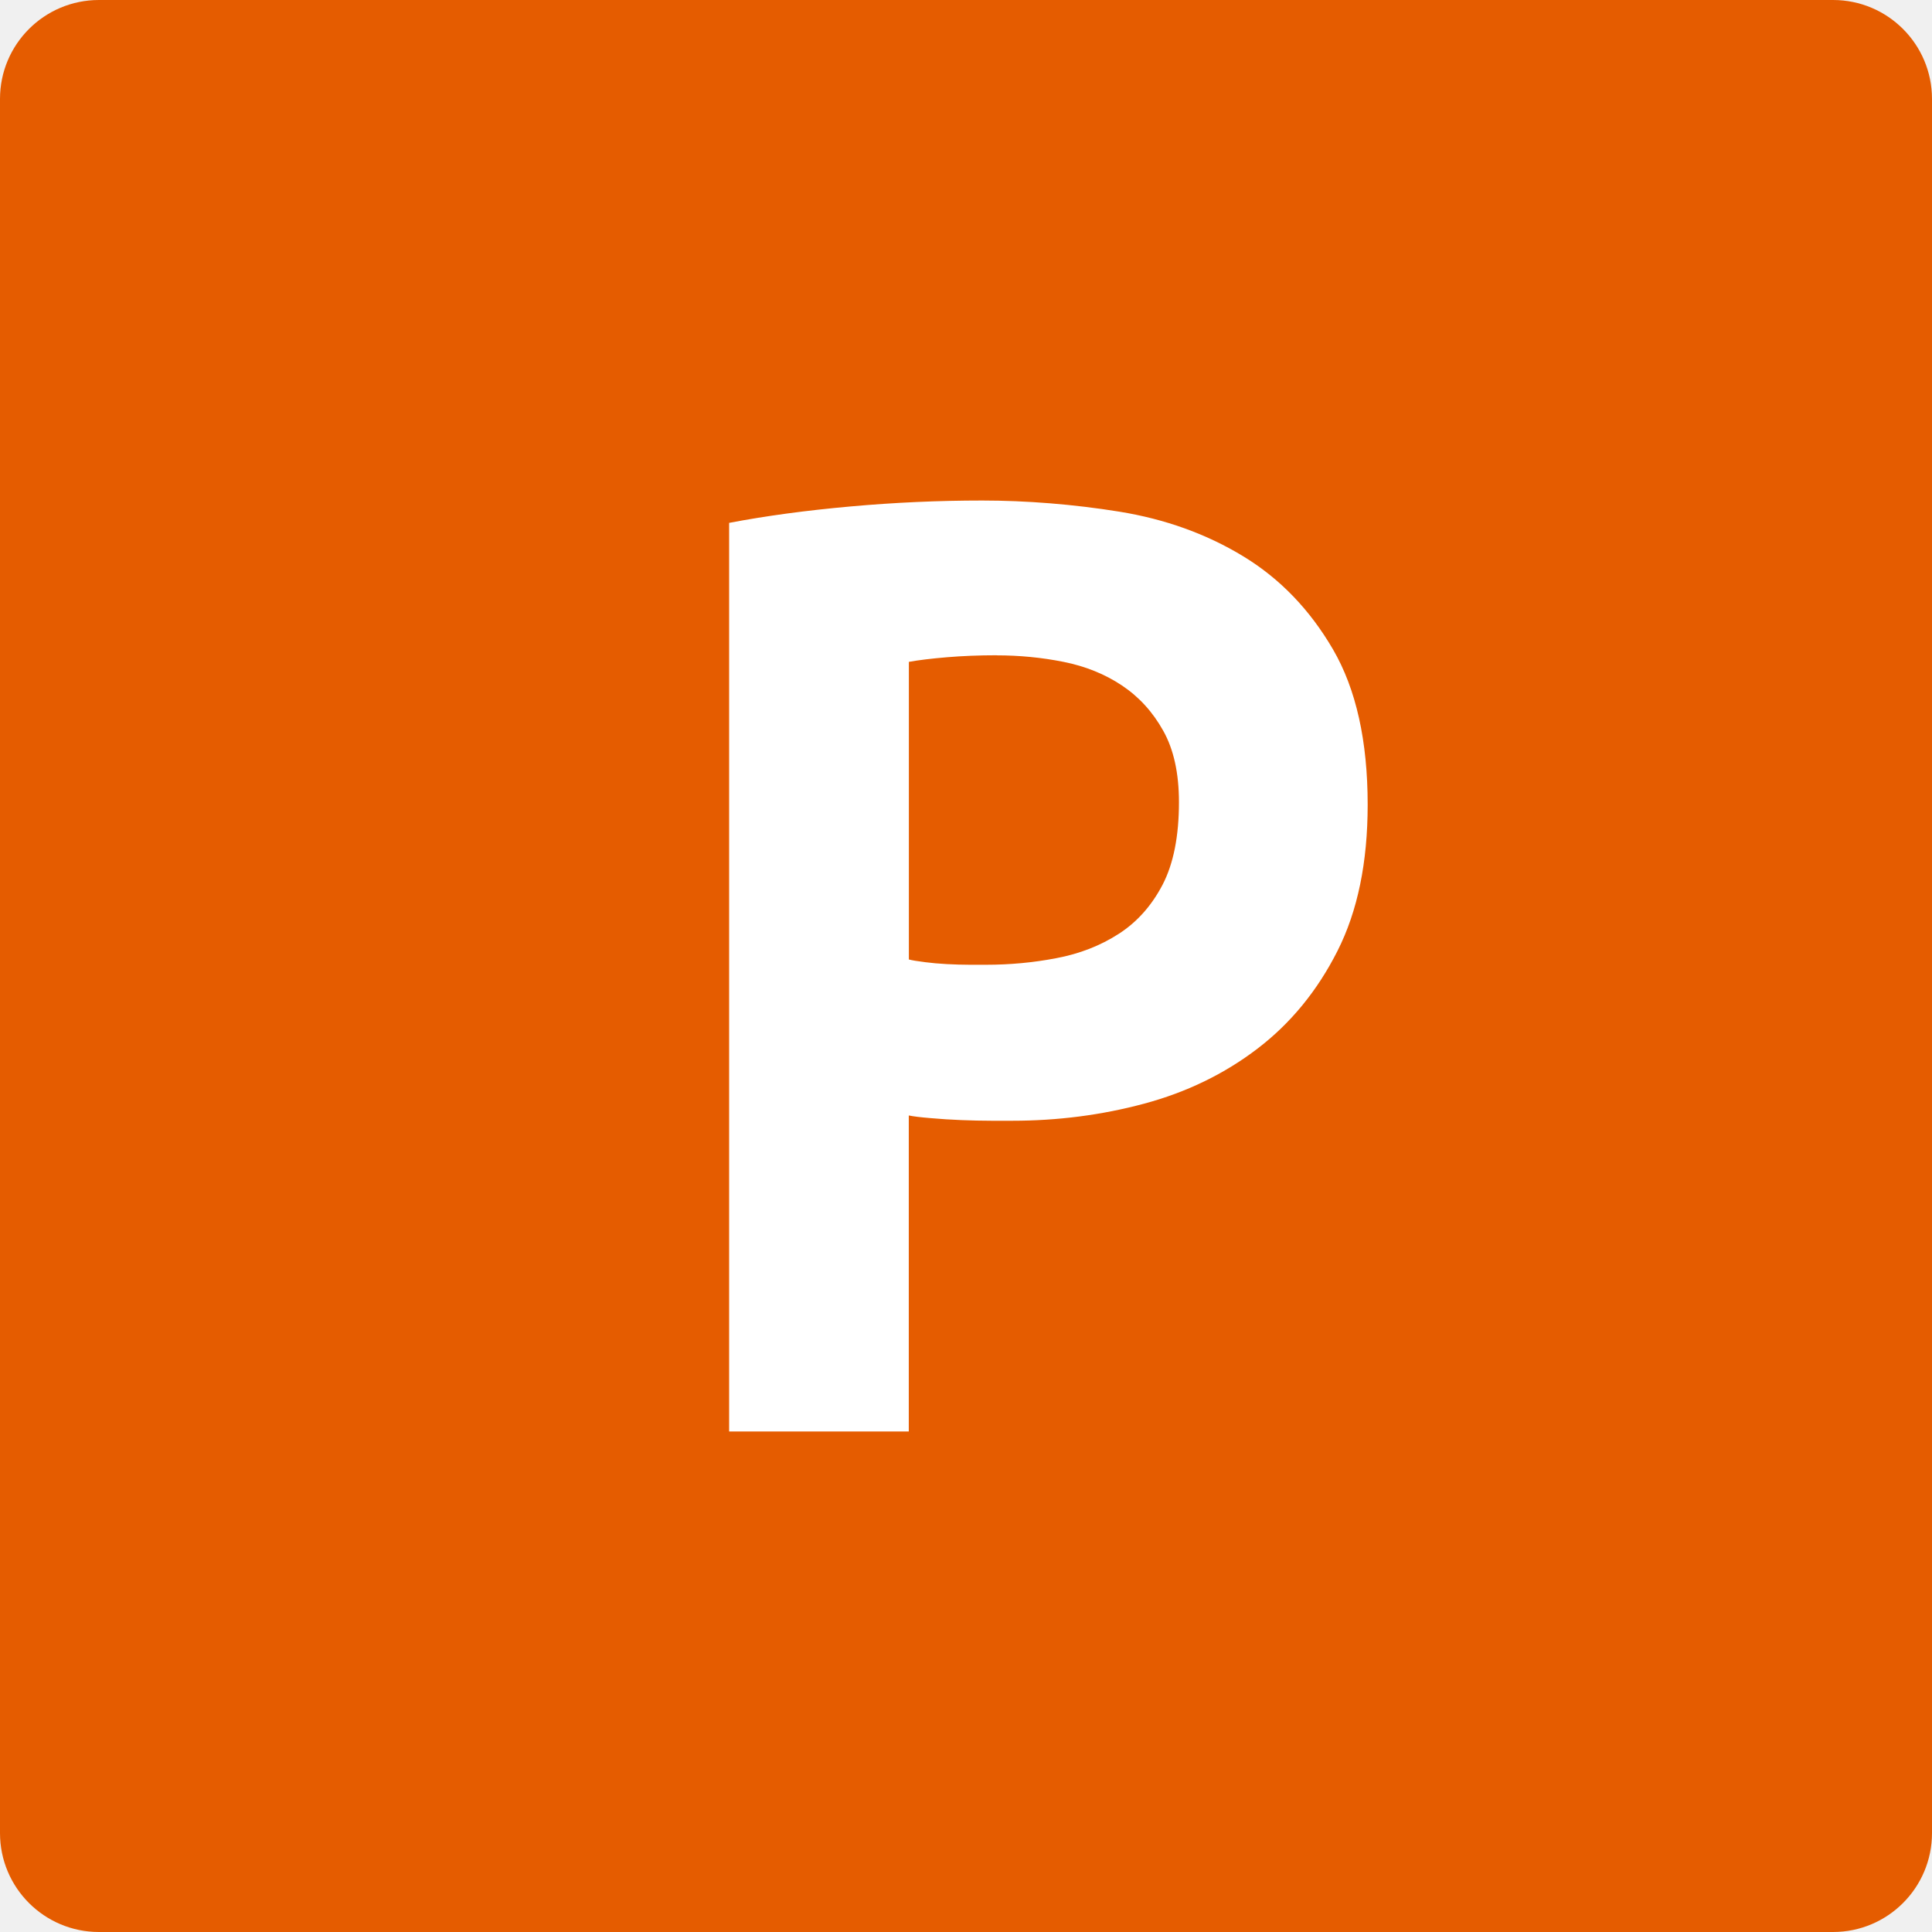
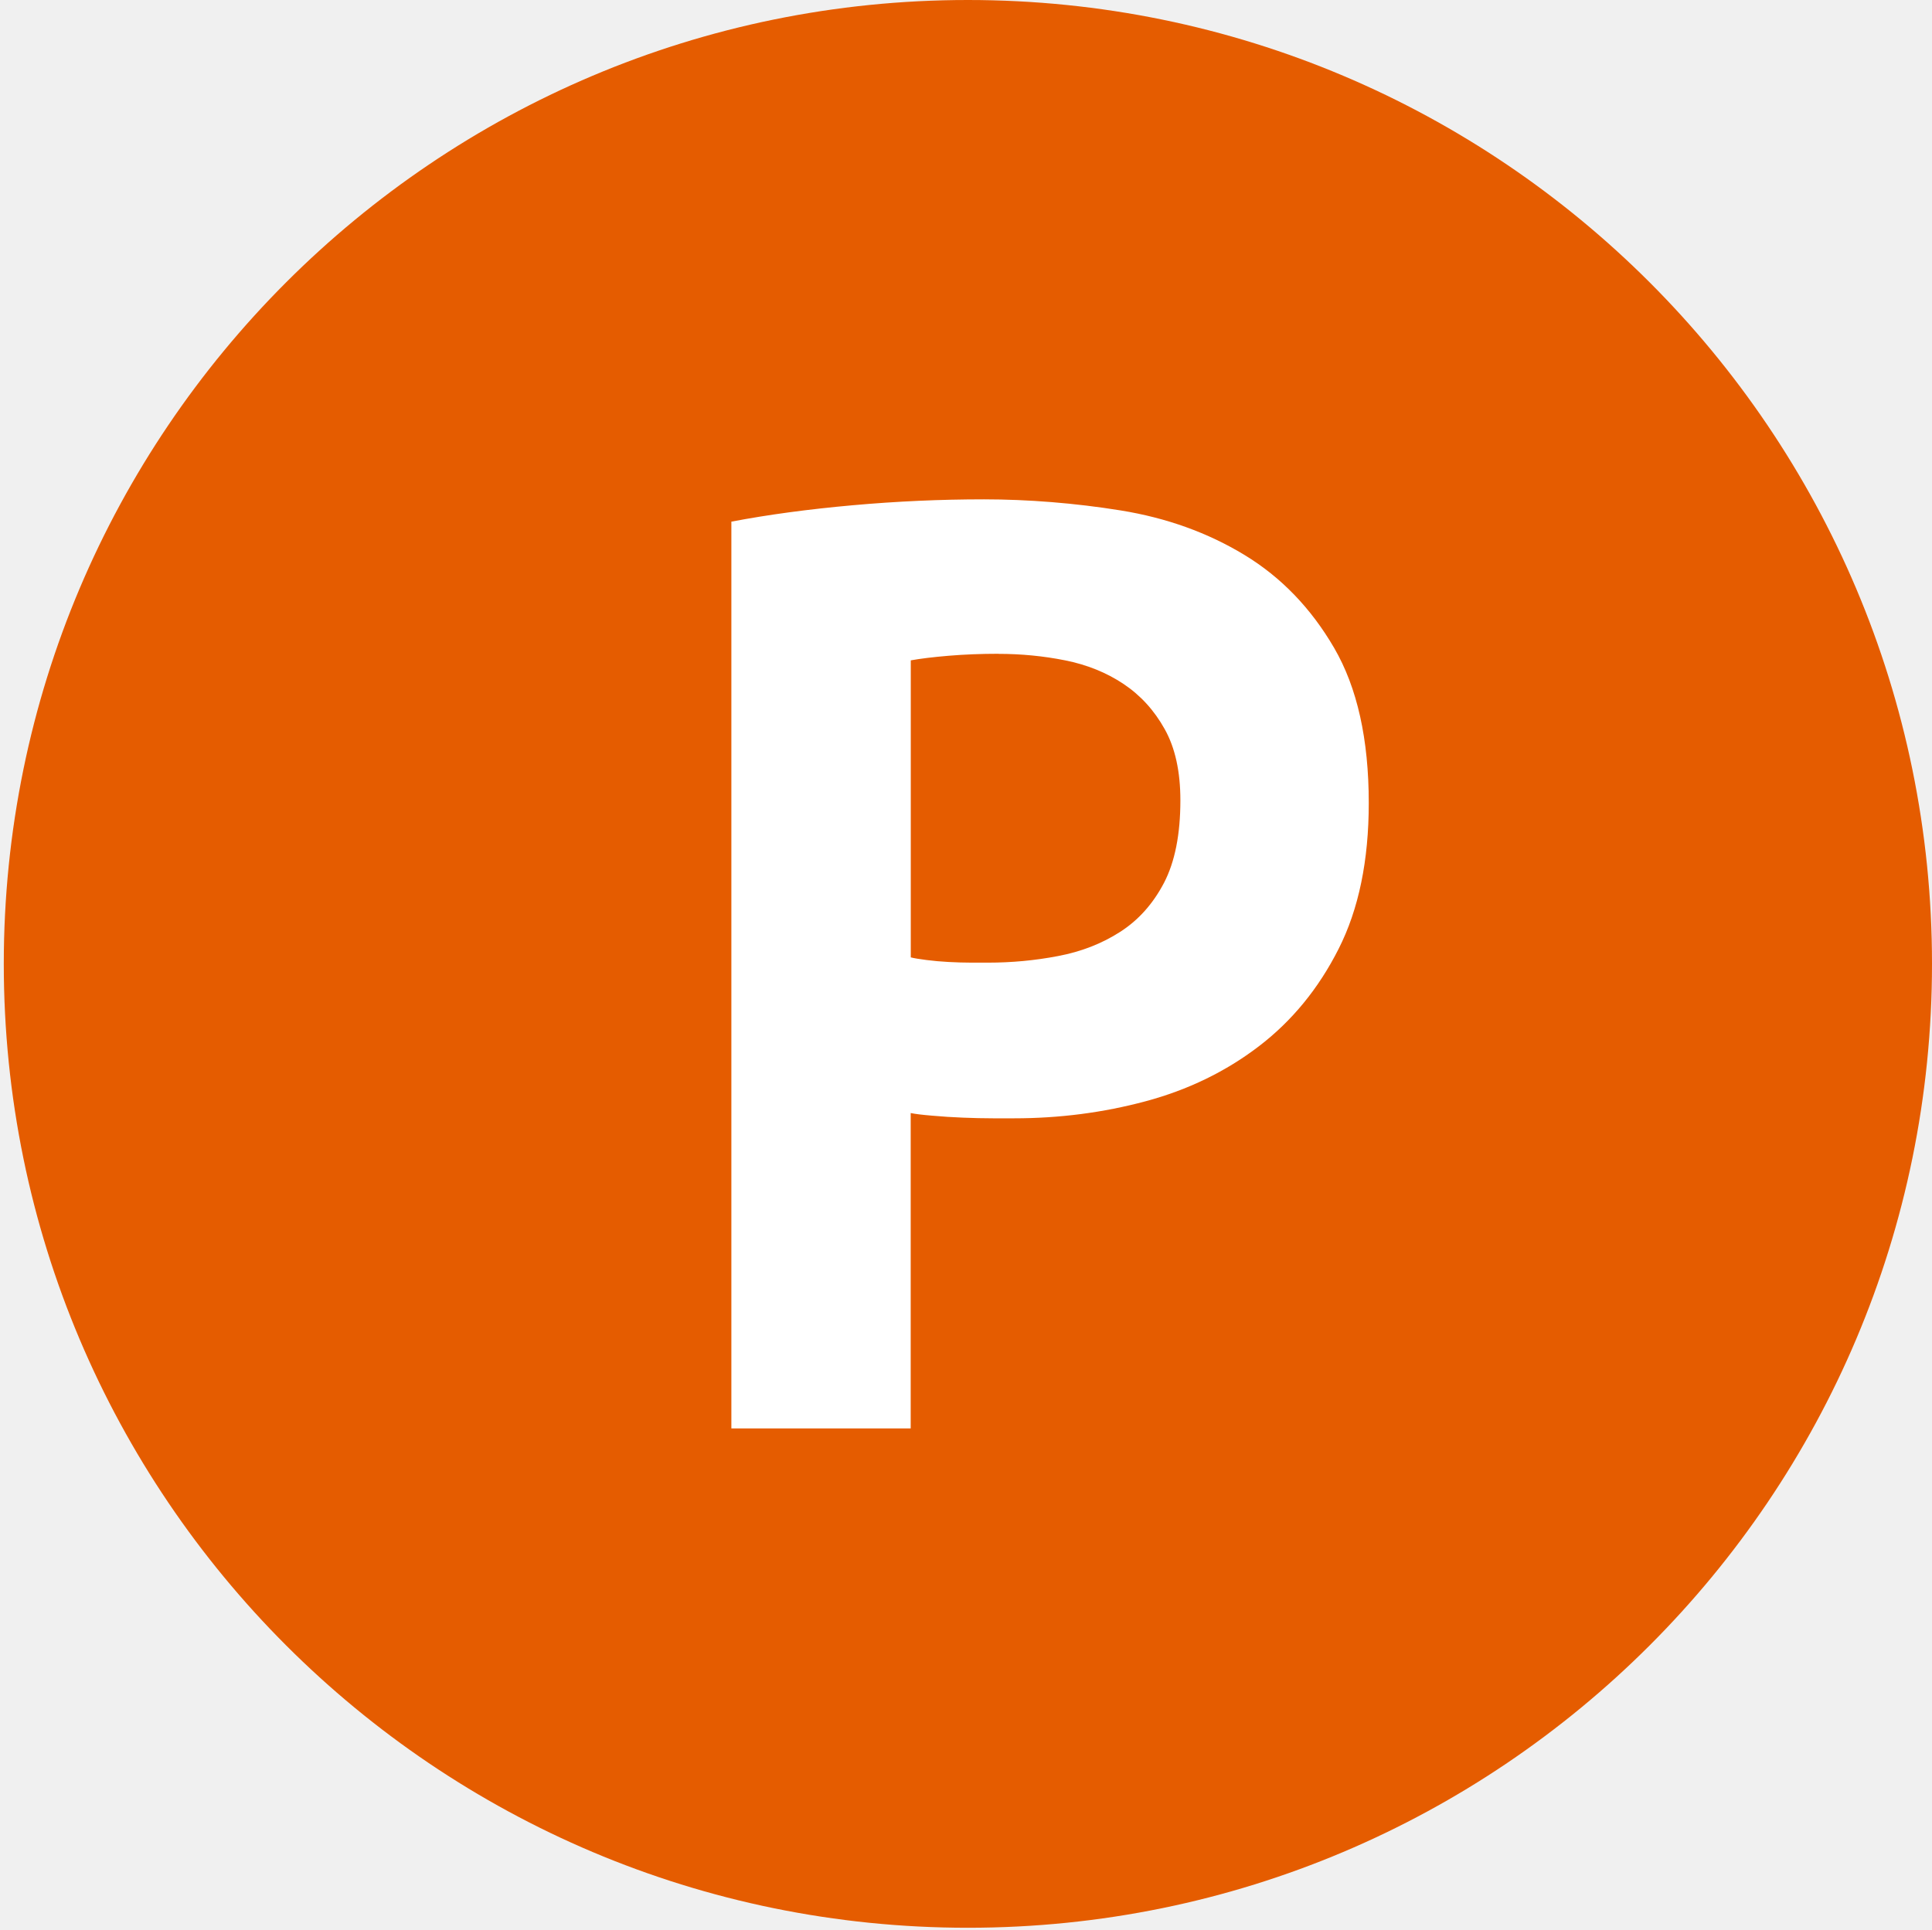
- <svg xmlns="http://www.w3.org/2000/svg" id="icon--parking-cf" viewBox="0 0 234.34 234.34">
-   <rect x="0" y="0" width="234.34" height="234.34" rx="12" ry="12" fill="#e55c00" />
+ <svg xmlns="http://www.w3.org/2000/svg" id="icon--parking-cf" viewBox="0 0 234.76 234.55">
+   <circle cx="117.61" cy="117.15" r="117.15" fill="#e55c00" />
  <g isolation="isolate">
    <g isolation="isolate">
-       <path d="M88.45,63.42c4.45-.85,9.36-1.51,14.71-1.99,5.35-.48,10.68-.72,15.98-.72s11.05.45,16.62,1.35c5.56.9,10.57,2.7,15.03,5.41s8.08,6.47,10.89,11.29c2.81,4.83,4.21,11.11,4.21,18.85,0,7-1.22,12.91-3.66,17.73-2.44,4.83-5.67,8.77-9.7,11.85-4.03,3.08-8.62,5.3-13.76,6.68-5.14,1.38-10.47,2.07-15.98,2.07h-2.54c-1.17,0-2.39-.03-3.66-.08-1.27-.05-2.52-.13-3.74-.24-1.22-.1-2.09-.21-2.62-.32v38.33h-21.79V63.42ZM120.89,79.48c-2.12,0-4.13.08-6.04.24-1.91.16-3.45.35-4.61.56v36.1c.42.11,1.06.21,1.91.32.85.11,1.75.19,2.7.24.95.05,1.88.08,2.78.08h1.99c2.86,0,5.7-.26,8.51-.8,2.81-.53,5.33-1.51,7.55-2.94,2.23-1.43,4-3.42,5.33-5.96,1.32-2.54,1.99-5.88,1.99-10.02,0-3.5-.63-6.39-1.91-8.67-1.27-2.28-2.94-4.11-5.01-5.49-2.07-1.38-4.43-2.33-7.08-2.86-2.65-.53-5.36-.79-8.11-.79Z" fill="#fff" />
+       <path d="M88.88,63.4c4.45-.85,9.36-1.51,14.71-1.99,5.35-.48,10.68-.72,15.98-.72s11.05.45,16.62,1.35c5.56.9,10.57,2.7,15.03,5.41s8.08,6.47,10.89,11.29c2.81,4.83,4.21,11.11,4.21,18.85,0,7-1.22,12.91-3.66,17.73-2.44,4.83-5.67,8.77-9.7,11.85-4.03,3.08-8.62,5.3-13.76,6.68-5.14,1.38-10.47,2.07-15.98,2.07h-2.54c-1.17,0-2.39-.03-3.66-.08-1.27-.05-2.52-.13-3.74-.24-1.22-.1-2.09-.21-2.62-.32v38.33h-21.79V63.4ZM121.32,79.46c-2.12,0-4.13.08-6.04.24-1.91.16-3.45.35-4.61.56v36.1c.42.11,1.06.21,1.91.32.85.11,1.75.19,2.7.24.95.05,1.88.08,2.78.08h1.99c2.86,0,5.7-.26,8.51-.8,2.81-.53,5.33-1.51,7.55-2.94,2.23-1.43,4-3.42,5.33-5.96,1.32-2.54,1.99-5.88,1.99-10.02,0-3.5-.63-6.39-1.91-8.67-1.27-2.28-2.94-4.11-5.01-5.49-2.07-1.38-4.43-2.33-7.08-2.86-2.65-.53-5.36-.79-8.11-.79Z" fill="#fff" />
    </g>
  </g>
</svg>
